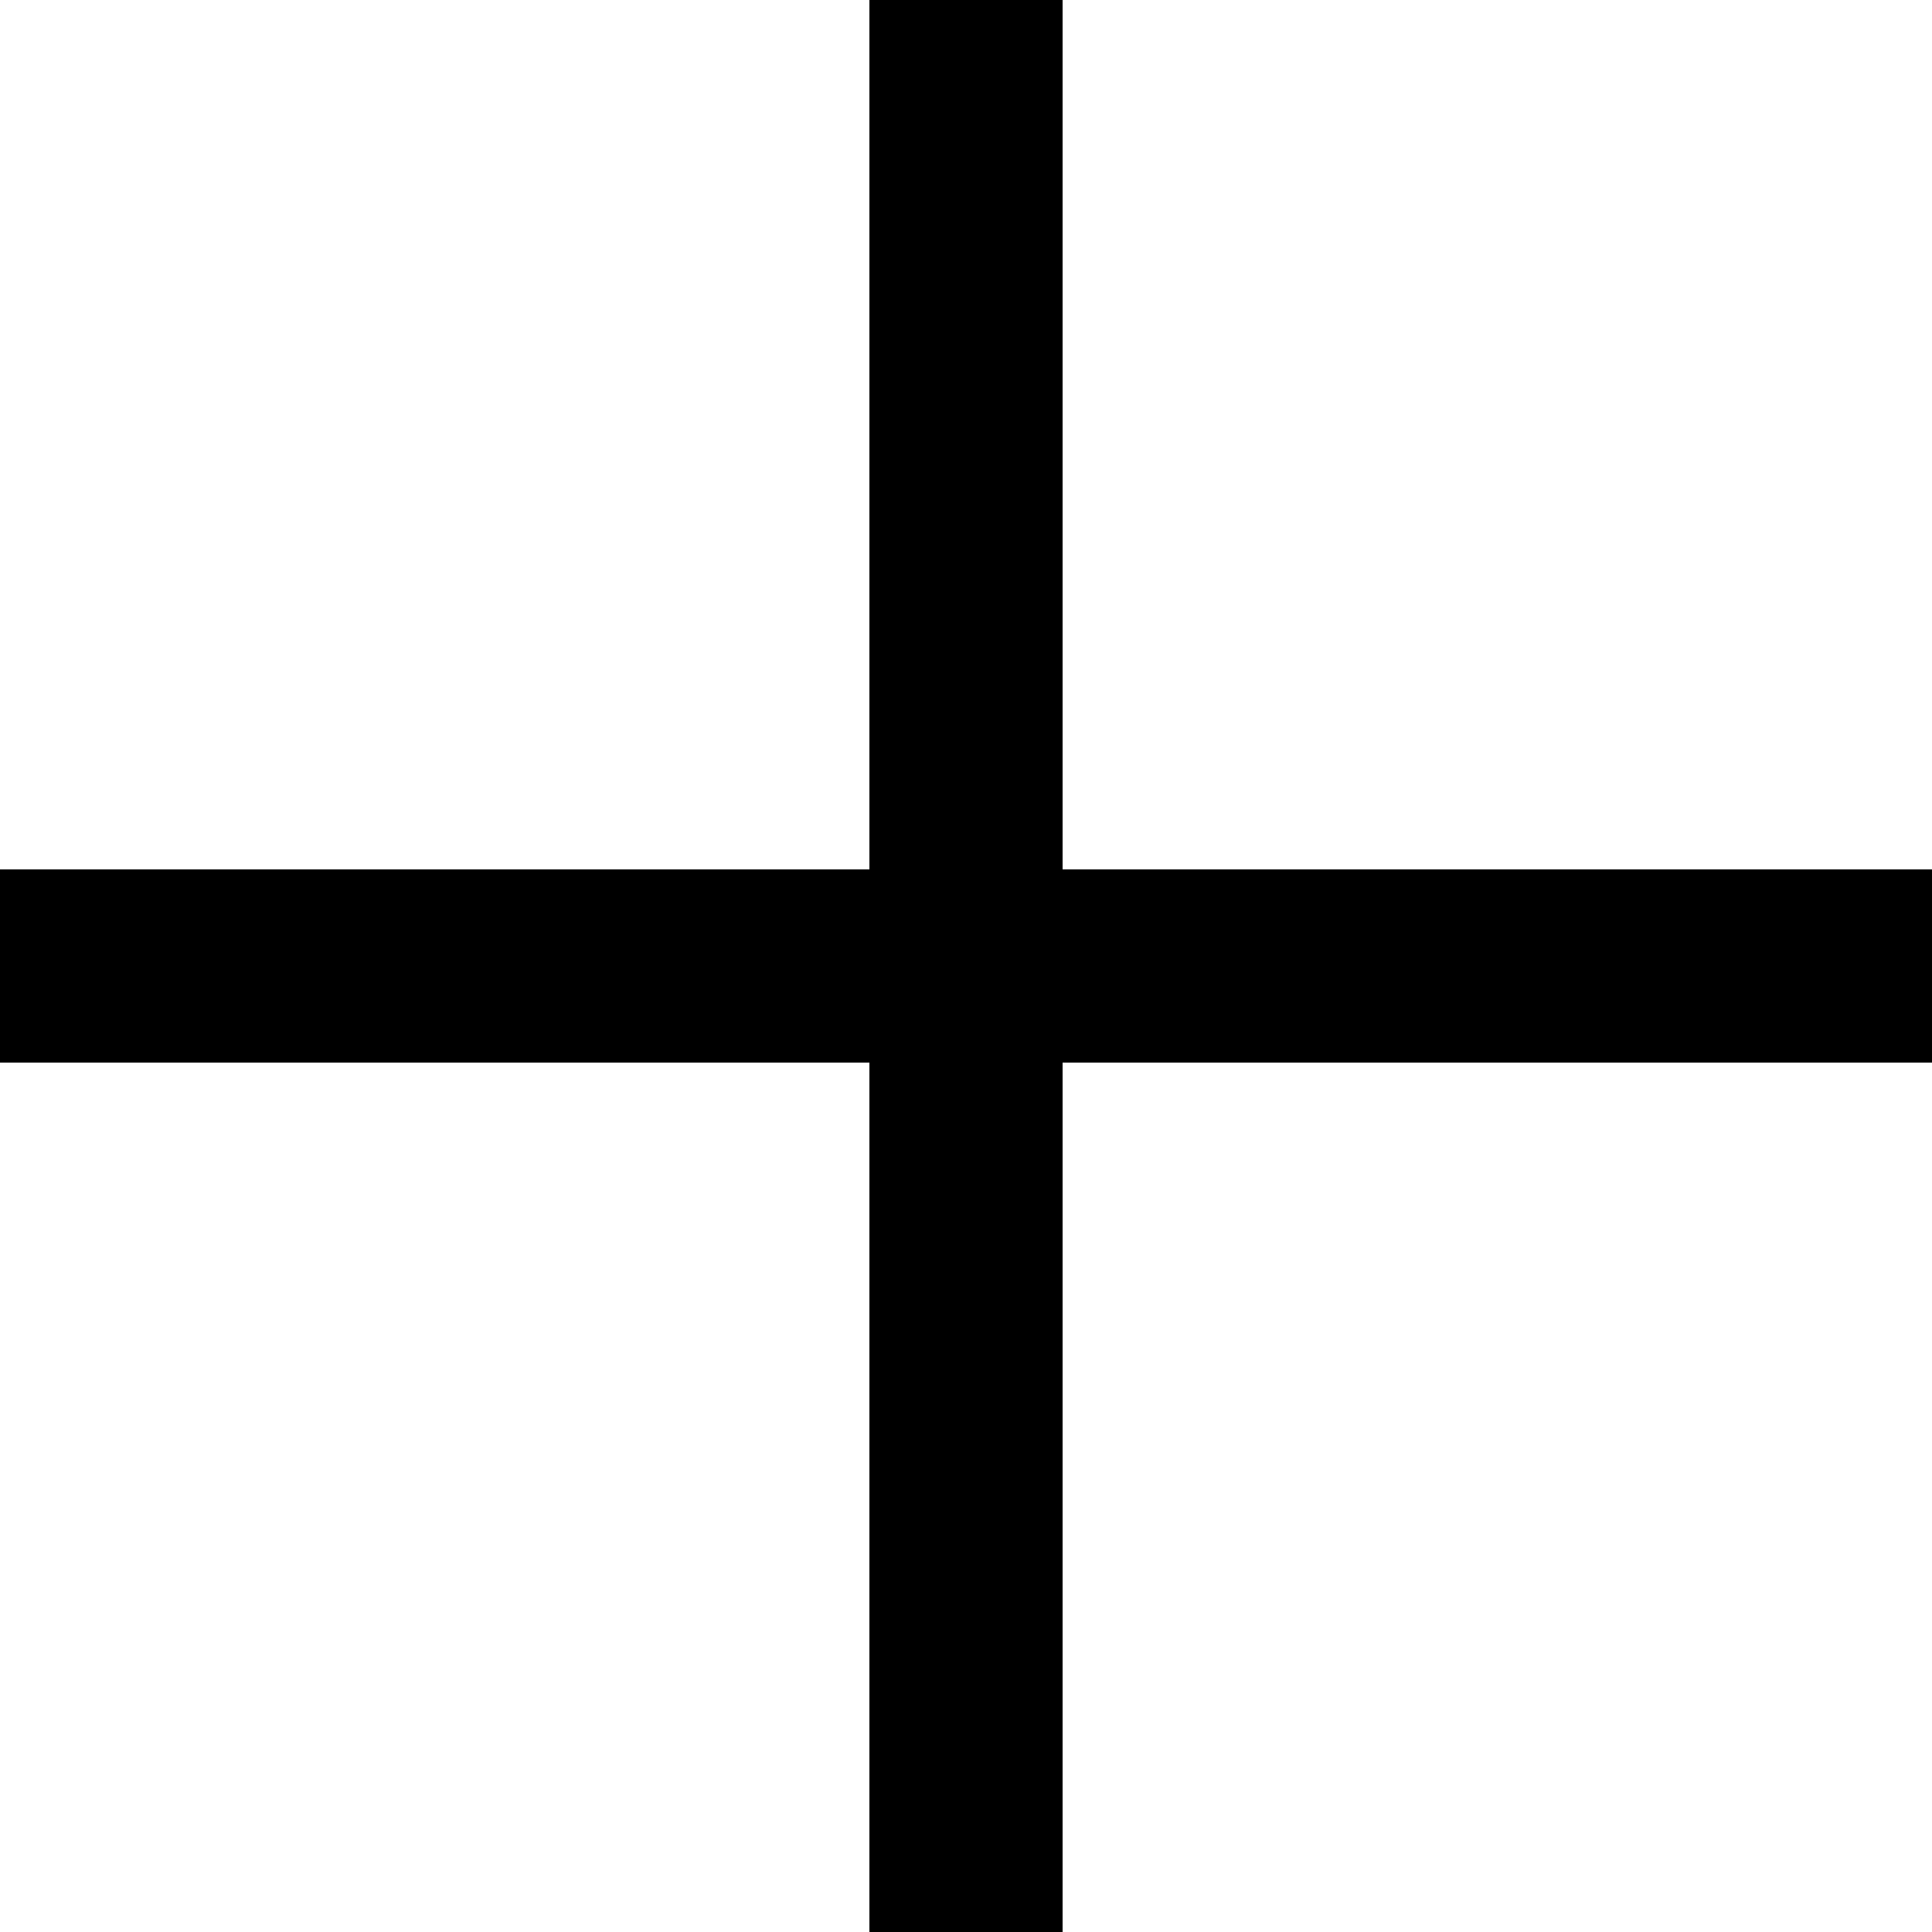
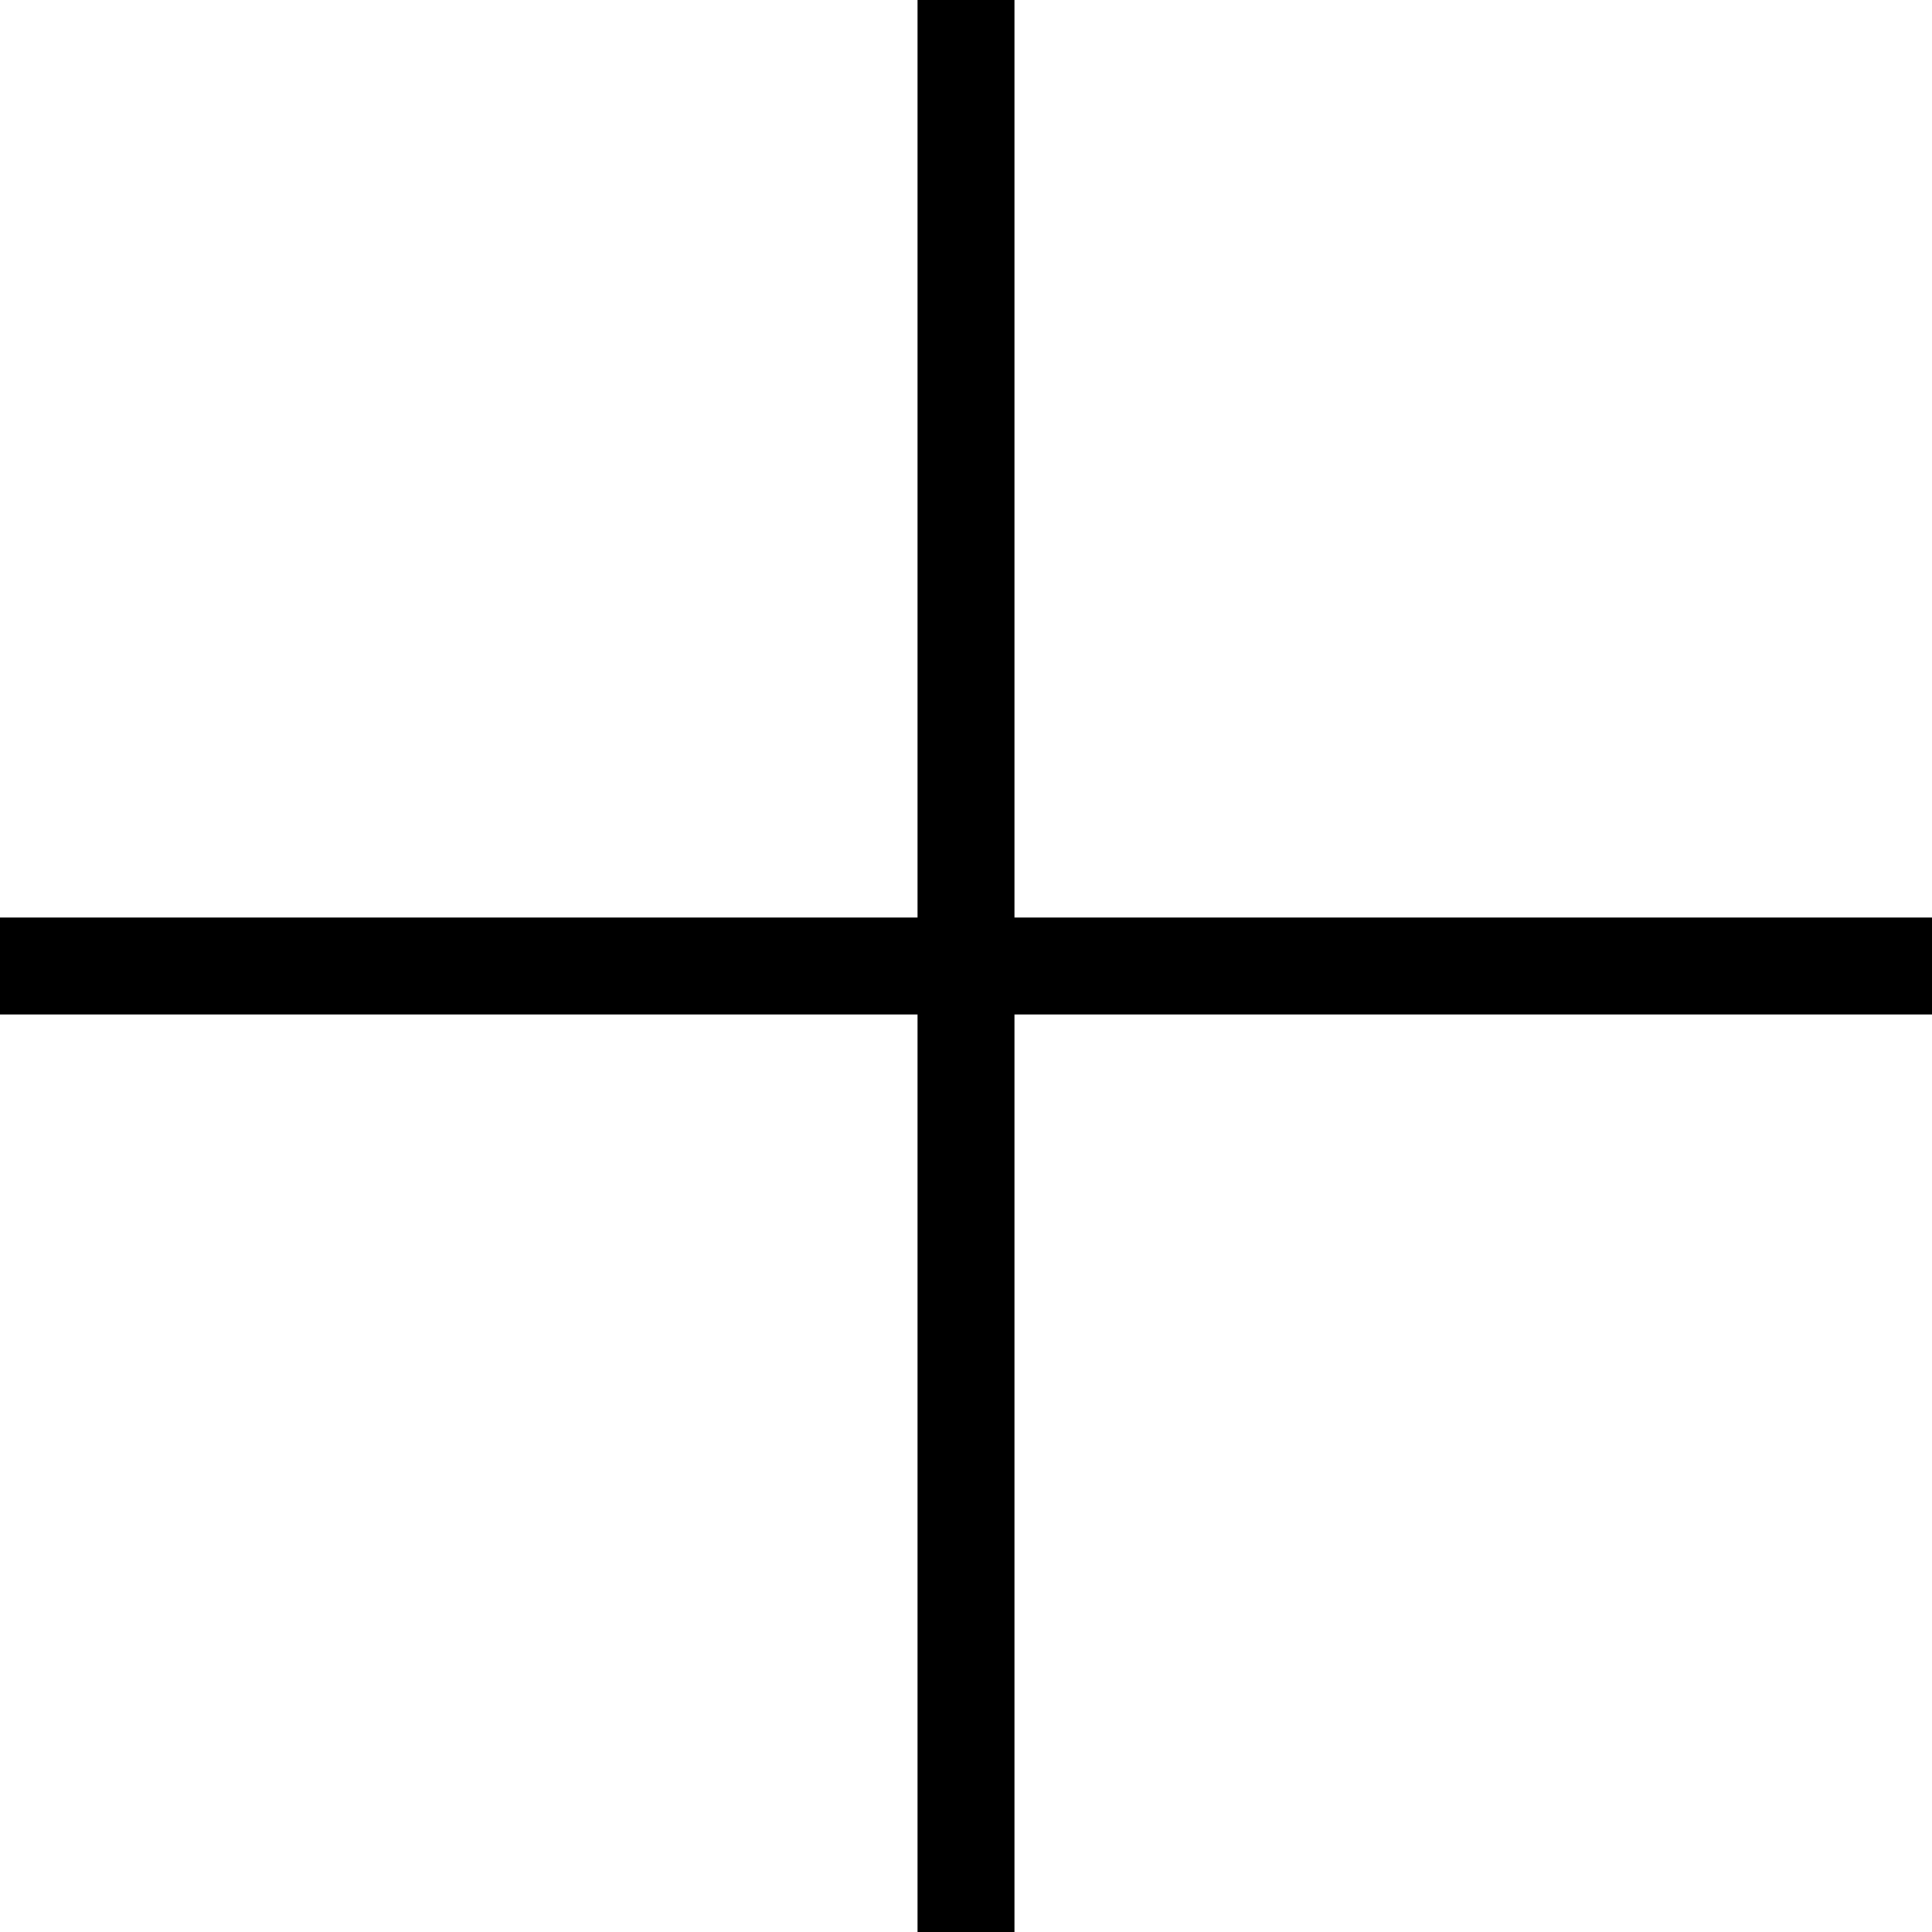
<svg xmlns="http://www.w3.org/2000/svg" width="20" height="20" viewBox="0 0 0.2 0.2" version="1.1" id="svg1">
  <defs id="defs1" />
  <g id="layer1">
-     <rect style="fill:#000000;fill-opacity:1;stroke-width:0.01" id="rect101" width="0.2" height="0.02" x="0" y="0.09" />
-     <rect style="fill:#000000;fill-opacity:1;stroke-width:0.01" id="rect102" width="0.02" height="0.2" x="0.09" y="0" />
+     <rect style="fill:#000000;fill-opacity:1;stroke-width:0.007" id="rect101" width="0.2" height="0.01" x="0" y="0.095" />
+     <rect style="fill:#000000;fill-opacity:1;stroke-width:0.007" id="rect101-0" width="0.2" height="0.01" x="-0.2" y="0.095" transform="rotate(-90)" />
  </g>
</svg>
